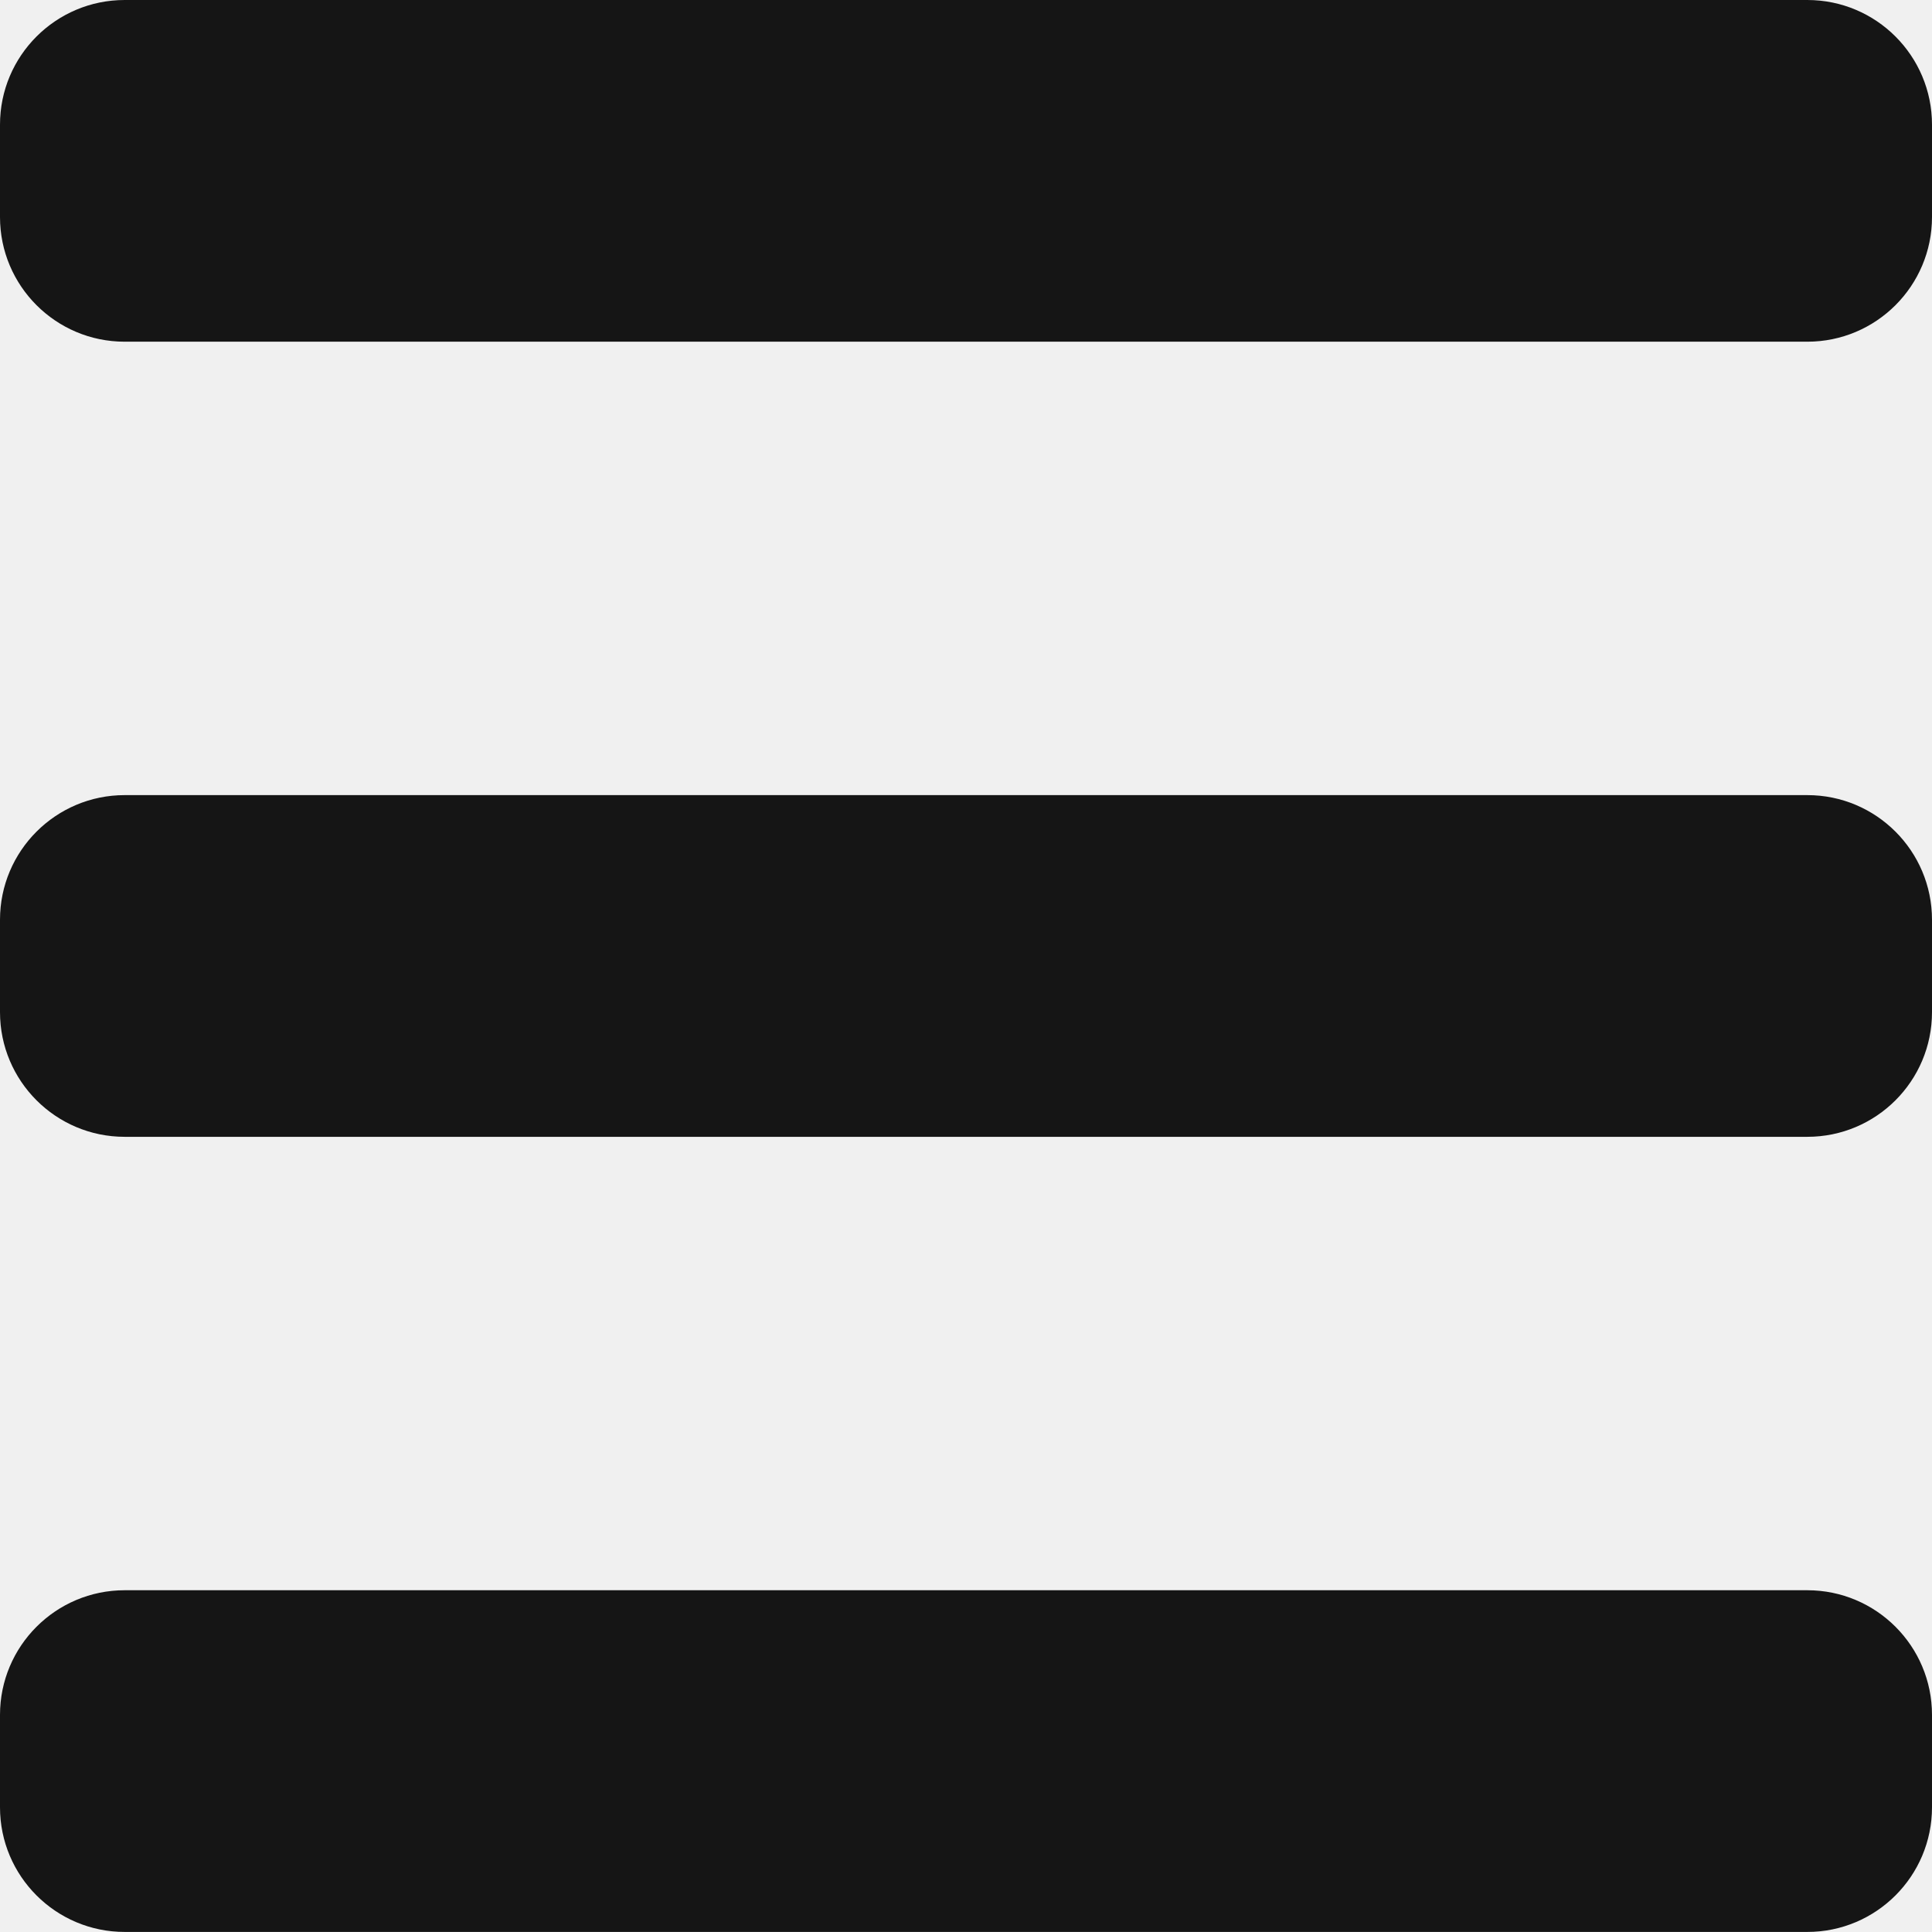
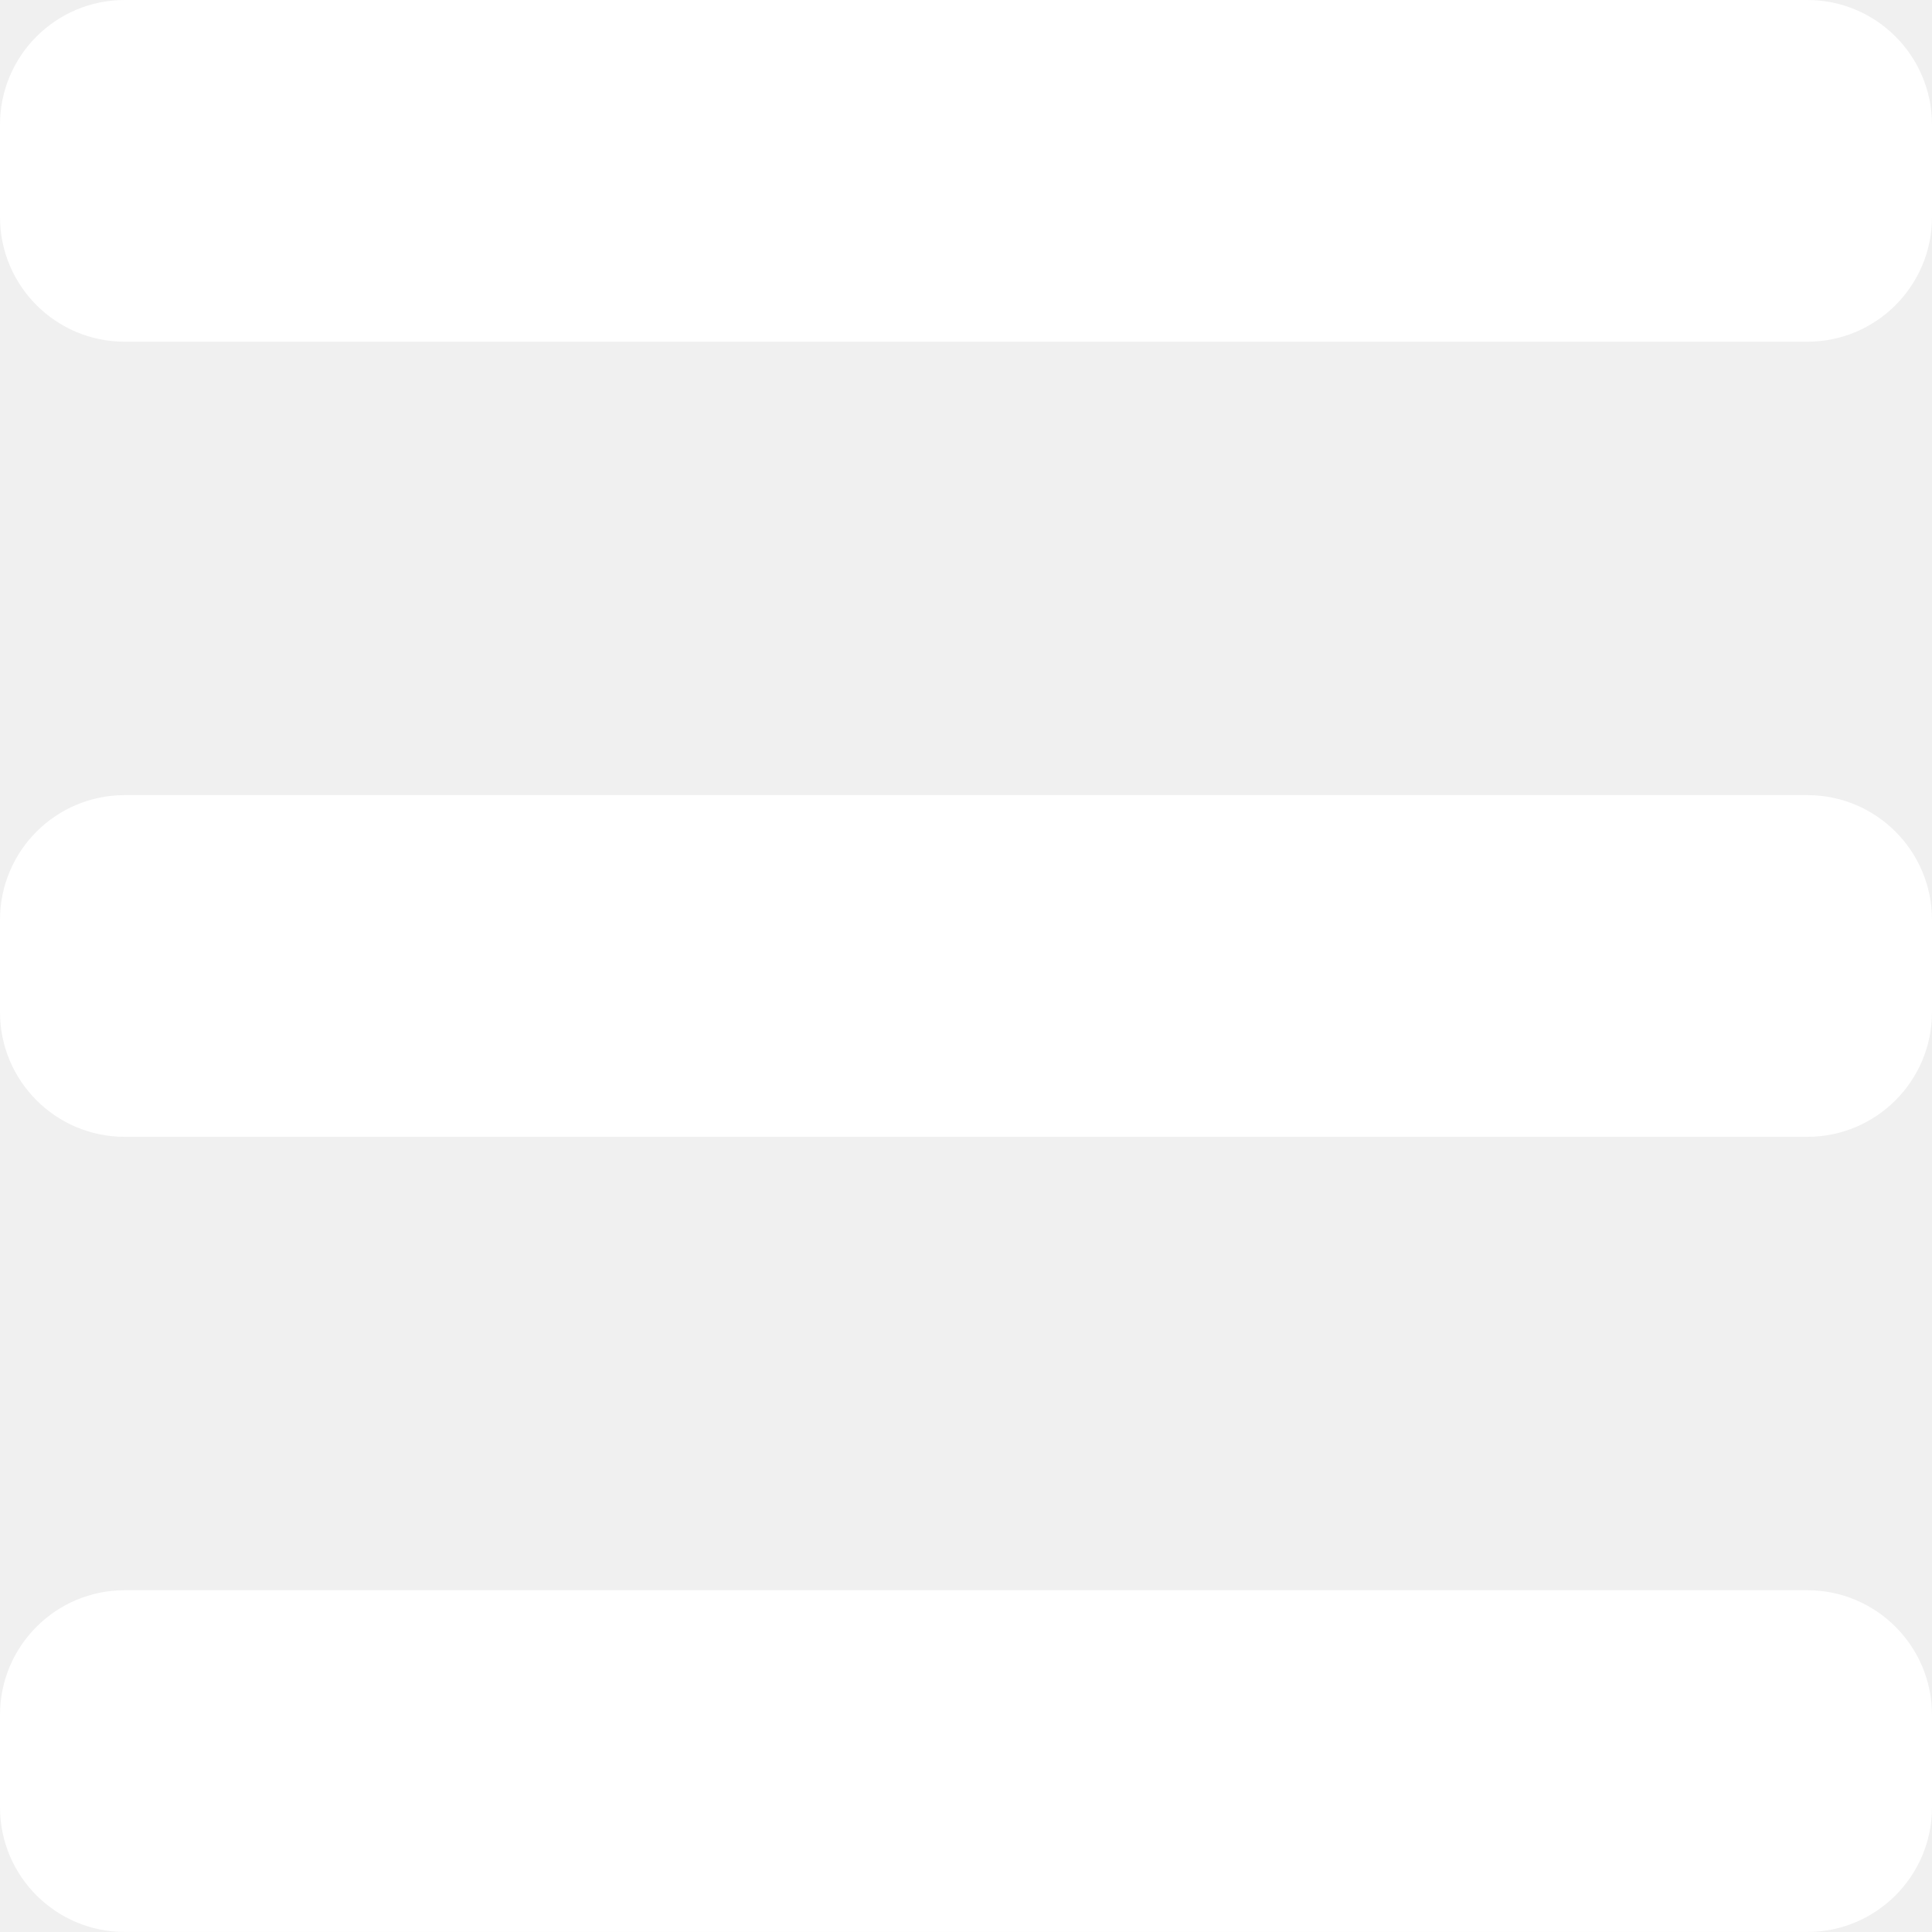
<svg xmlns="http://www.w3.org/2000/svg" id="Logos" width="30.99" height="30.99" viewBox="0 0 30.99 30.99">
-   <rect id="Rectangle_31" data-name="Rectangle 31" width="30.99" height="5.481" rx="2" transform="translate(0 25.508)" fill="#151515" />
-   <rect id="Rectangle_32" data-name="Rectangle 32" width="30.99" height="5.481" rx="2" transform="translate(0 12.754)" fill="#151515" />
-   <rect id="Rectangle_33" data-name="Rectangle 33" width="30.99" height="5.481" rx="2" fill="#151515" />
+   <rect id="Rectangle_31" data-name="Rectangle 31" width="30.99" height="5.481" rx="2" transform="translate(0 25.508)" fill="#fff" />
+   <rect id="Rectangle_32" data-name="Rectangle 32" width="30.99" height="5.481" rx="2" transform="translate(0 12.754)" fill="#fff" />
+   <rect id="Rectangle_33" data-name="Rectangle 33" width="30.99" height="5.481" rx="2" fill="#fff" />
</svg>
